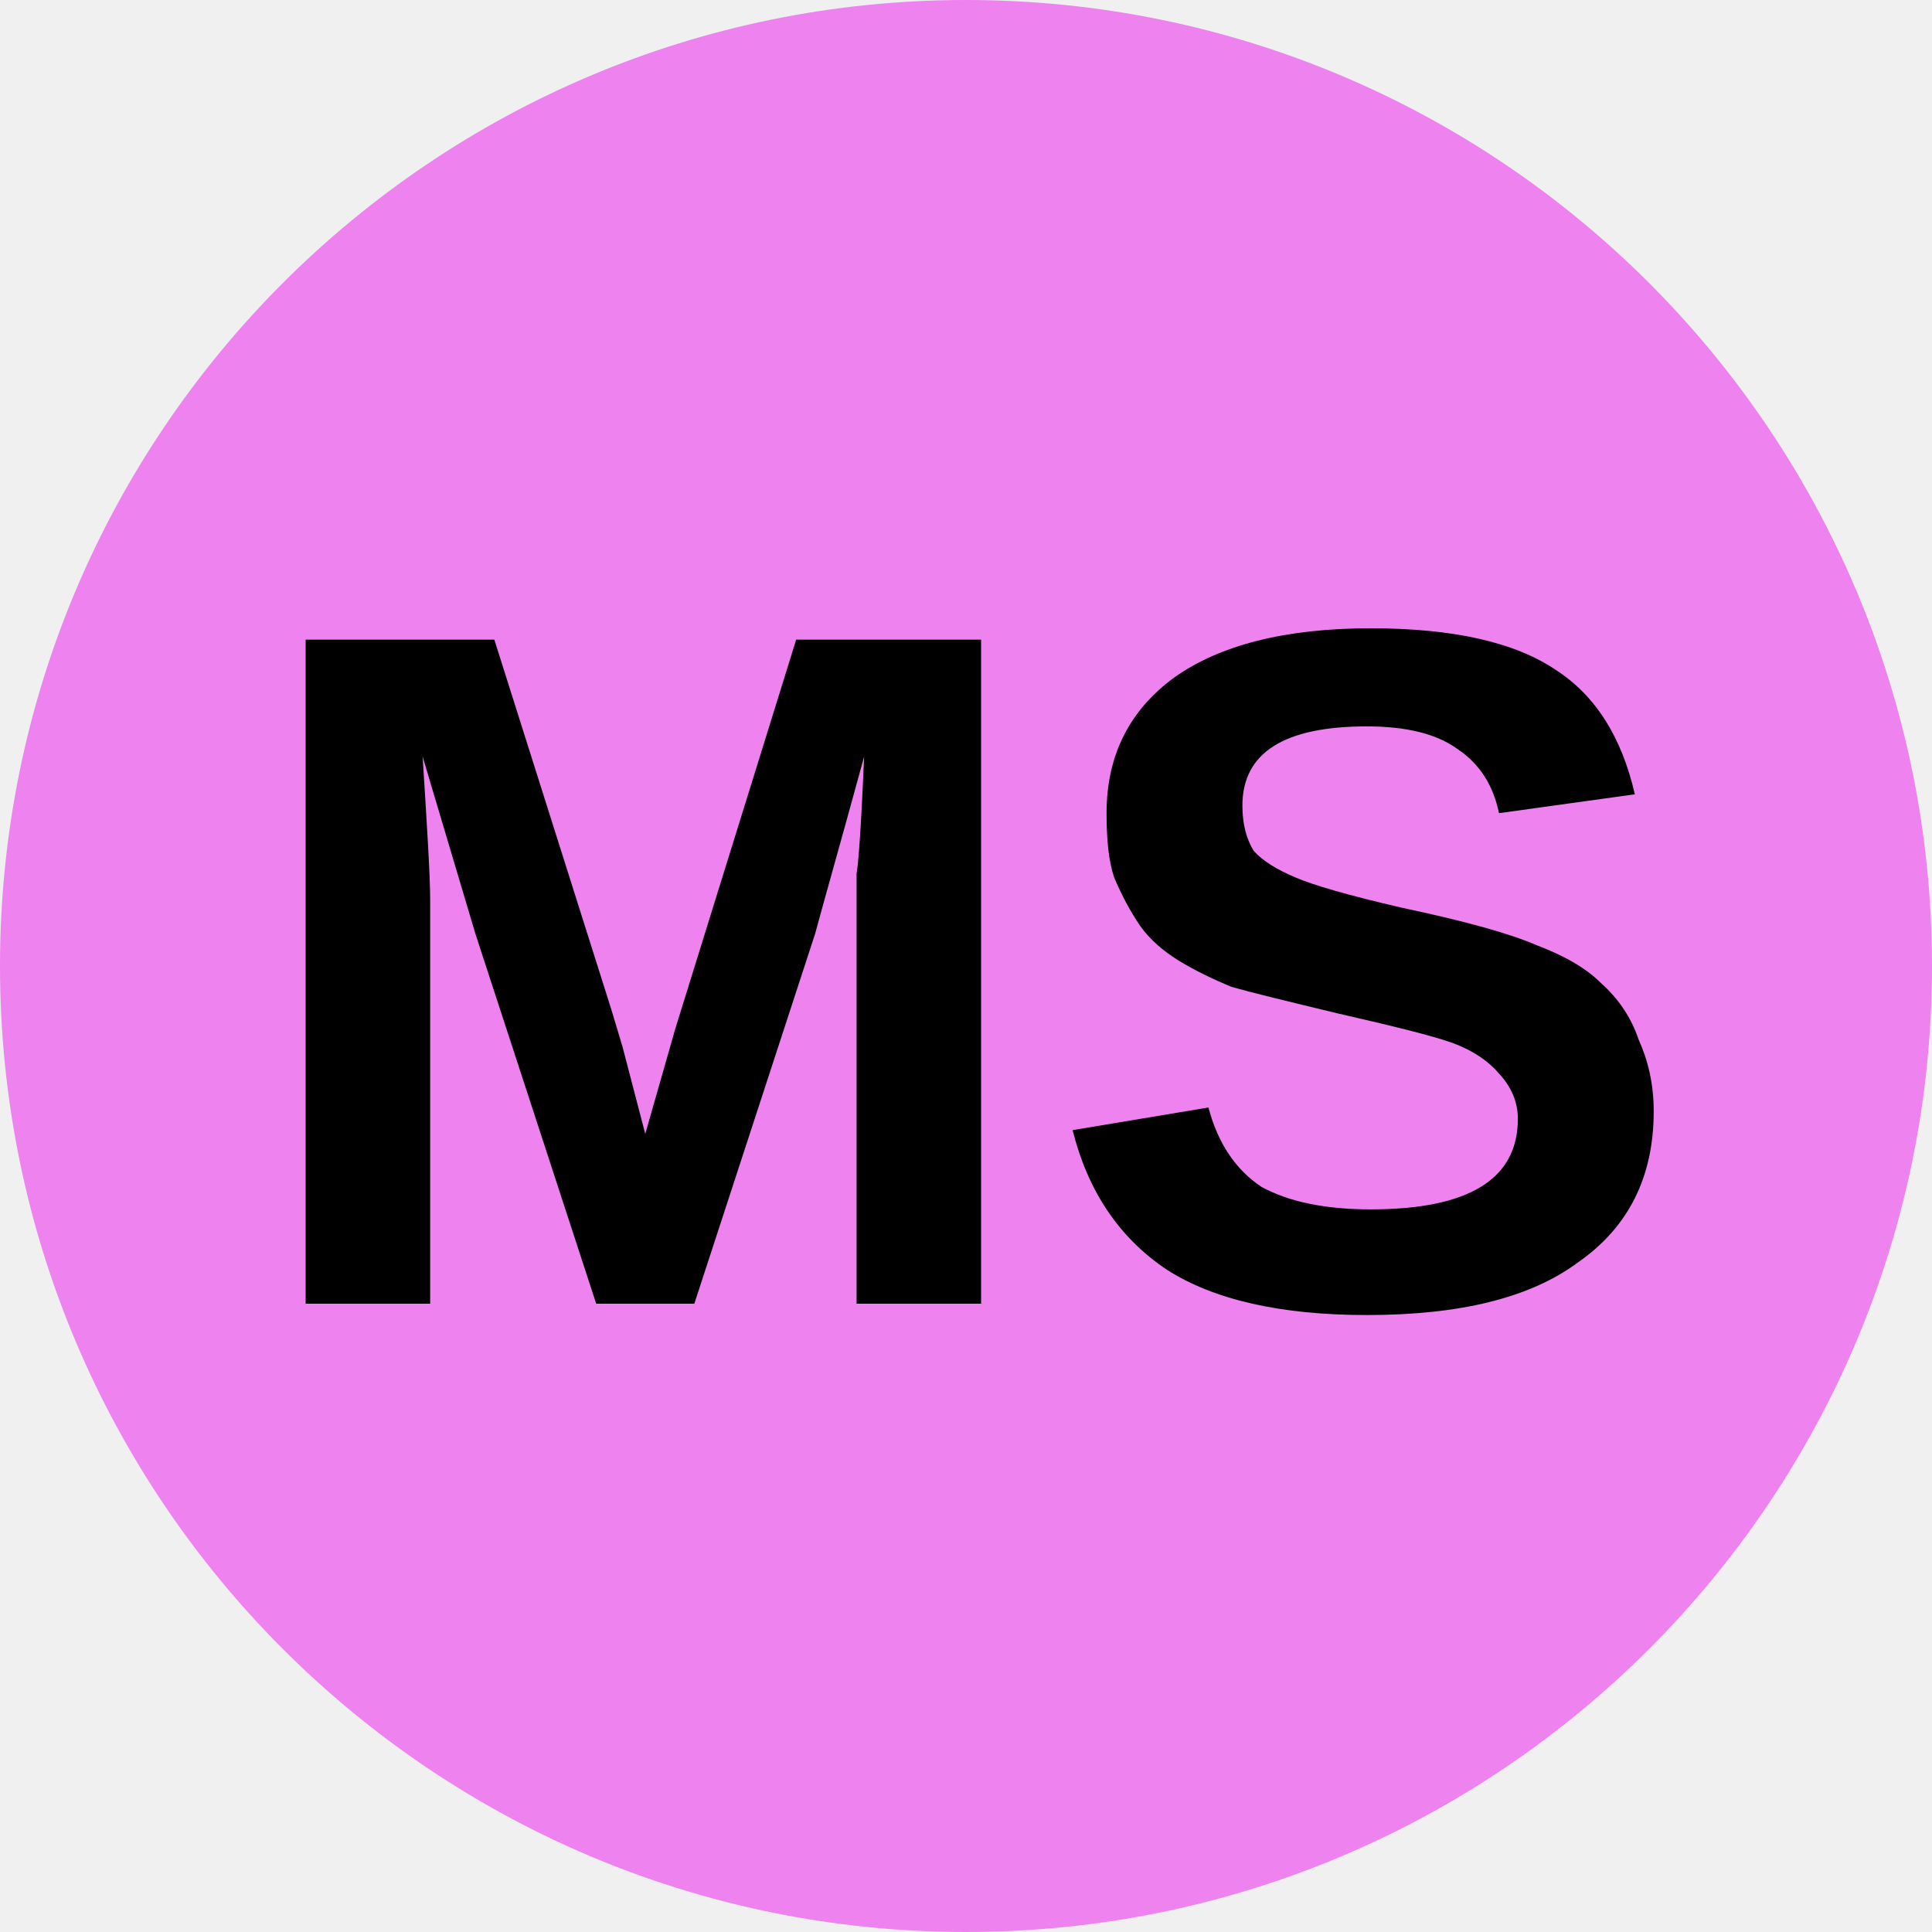
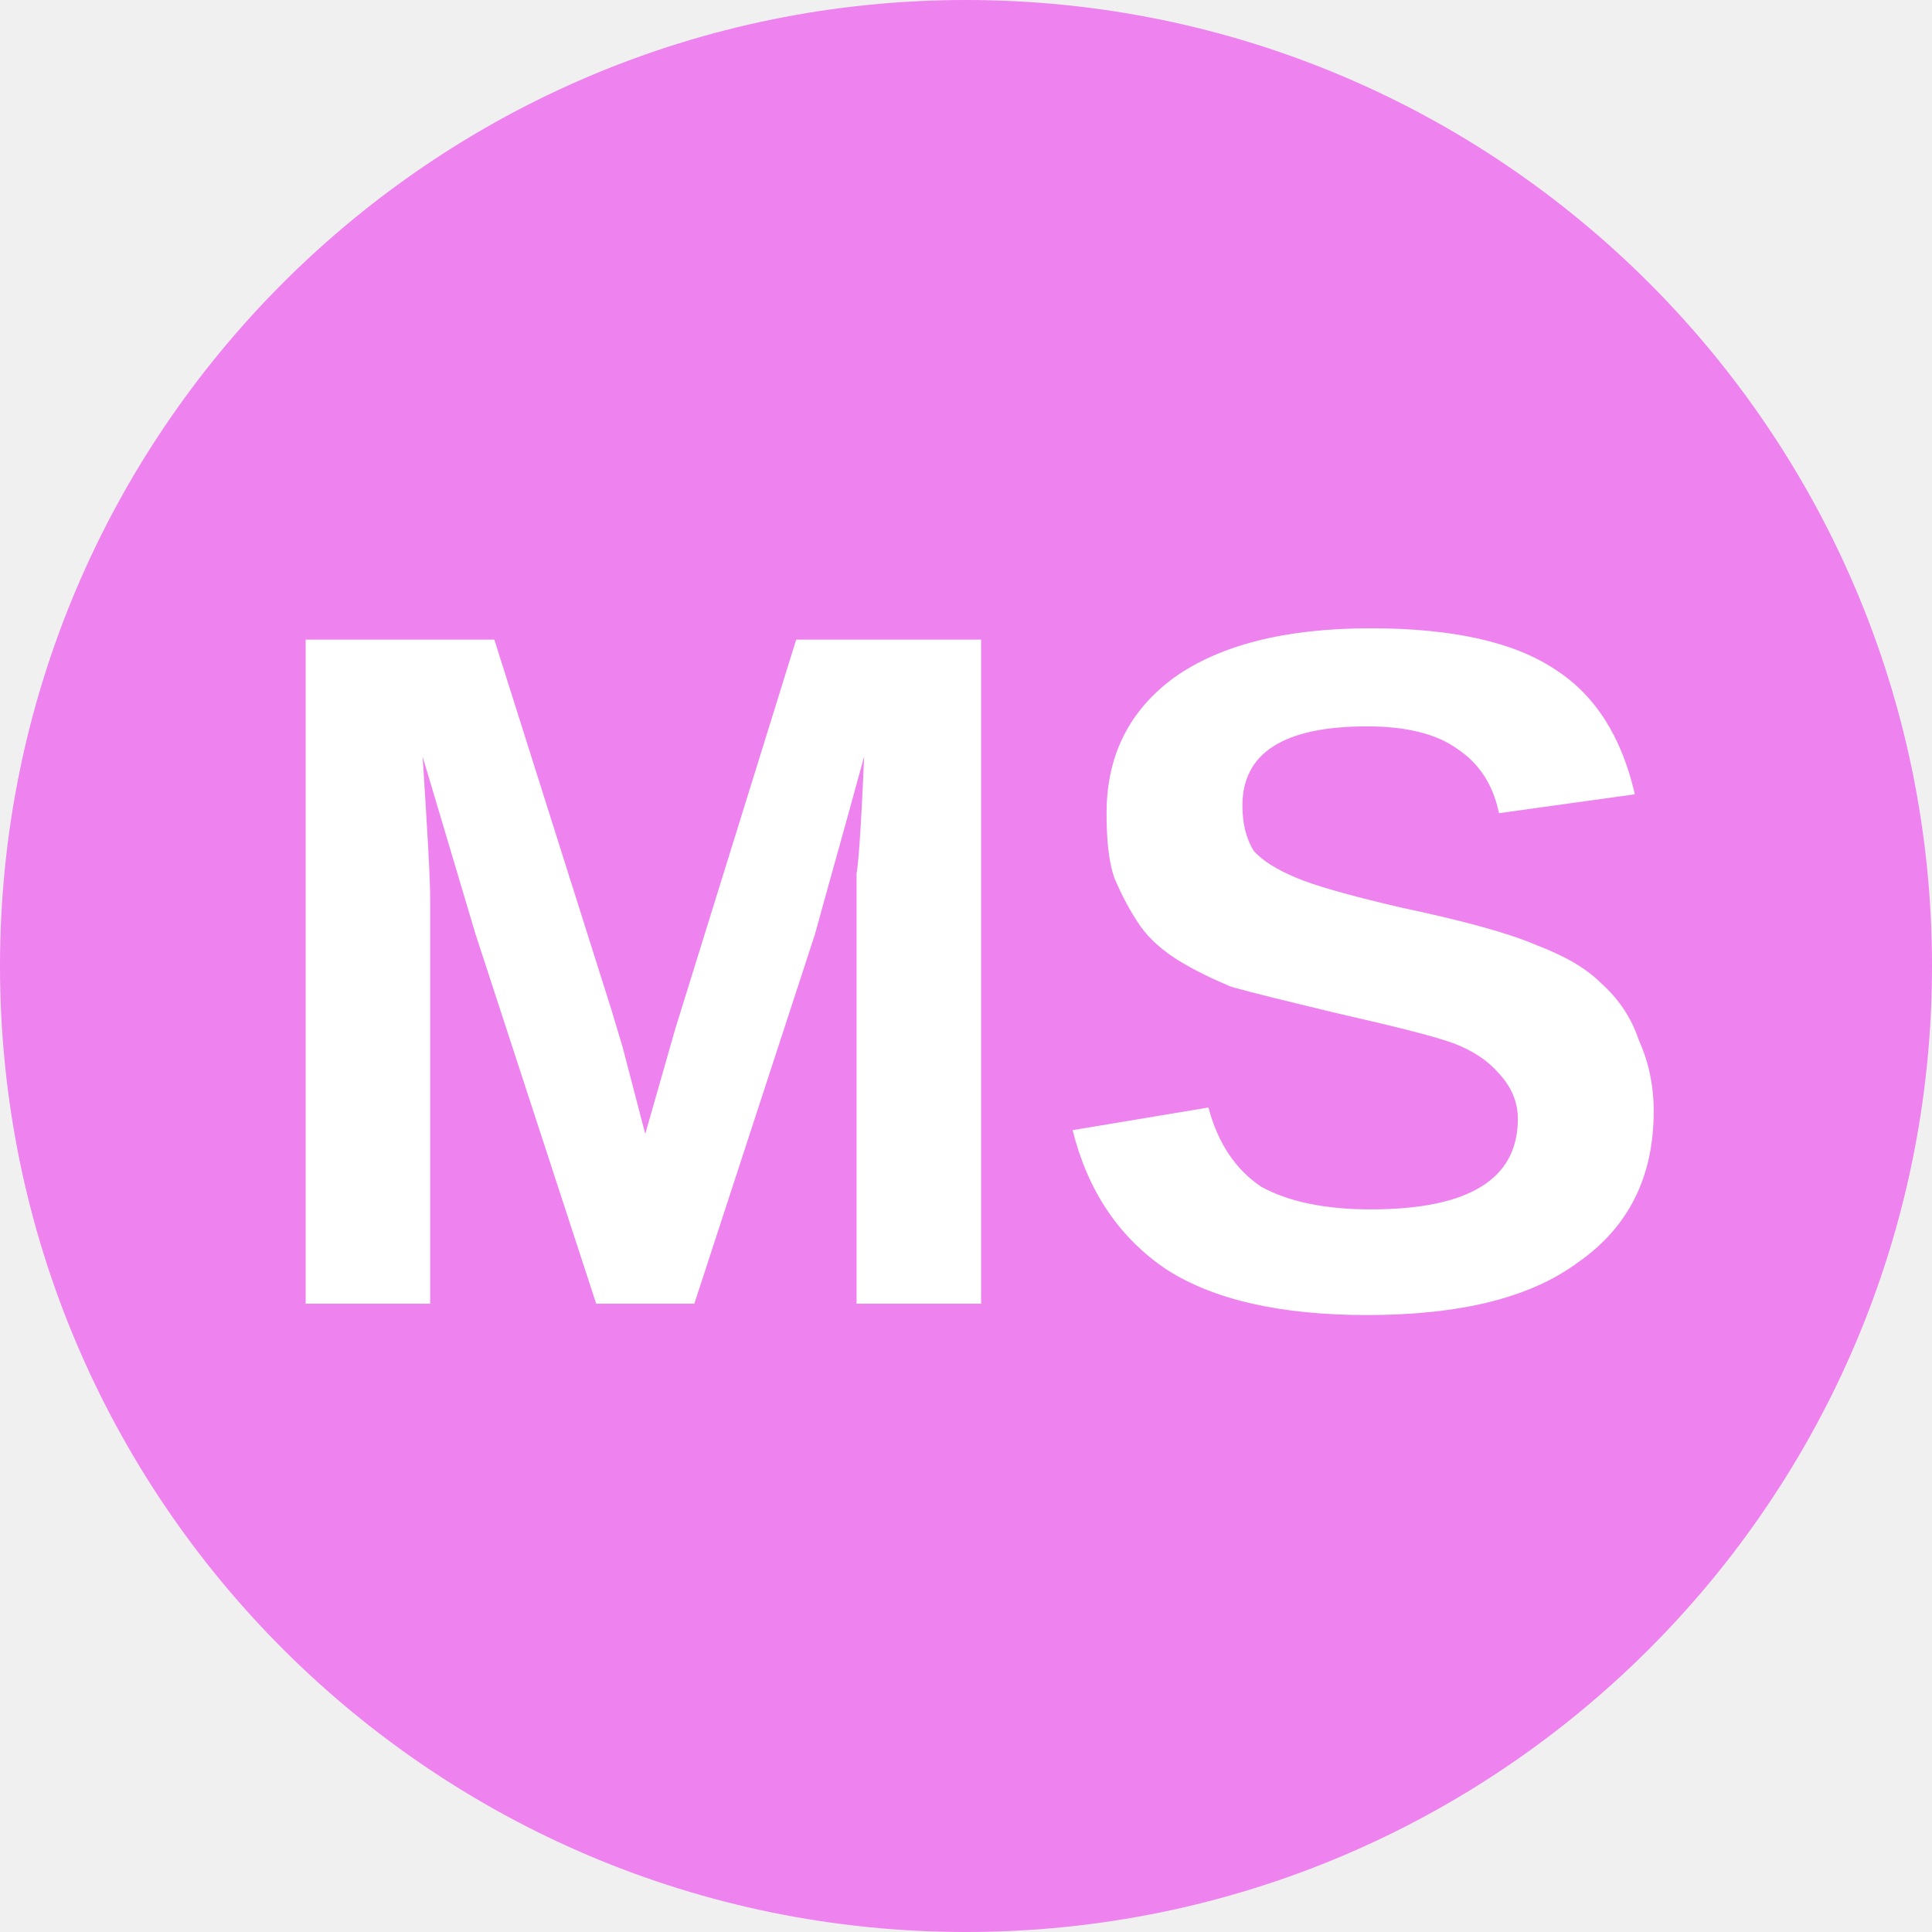
- <svg xmlns="http://www.w3.org/2000/svg" viewBox="0 0 8 8" version="1.1" id="svg1">
-   <defs id="defs1" />
-   <circle cx="4" cy="4" r="4" fill="violet" id="circle1" />
-   <text x="4" y="5.4" text-anchor="middle" font-weight="700" font-size="4px" font-family="Arial" fill="#ffffff" id="text1">
-     <tspan style="fill:#000000;fill-opacity:1" id="tspan1">MS</tspan>
-   </text>
+ <svg xmlns="http://www.w3.org/2000/svg" viewBox="0 0 8 8">
+   <circle cx="4" cy="4" r="4" fill="violet" />
+   <text x="4" y="5.4" text-anchor="middle" font-weight="700" font-size="4" font-family="Arial" fill="#fff">MS</text>
</svg>
